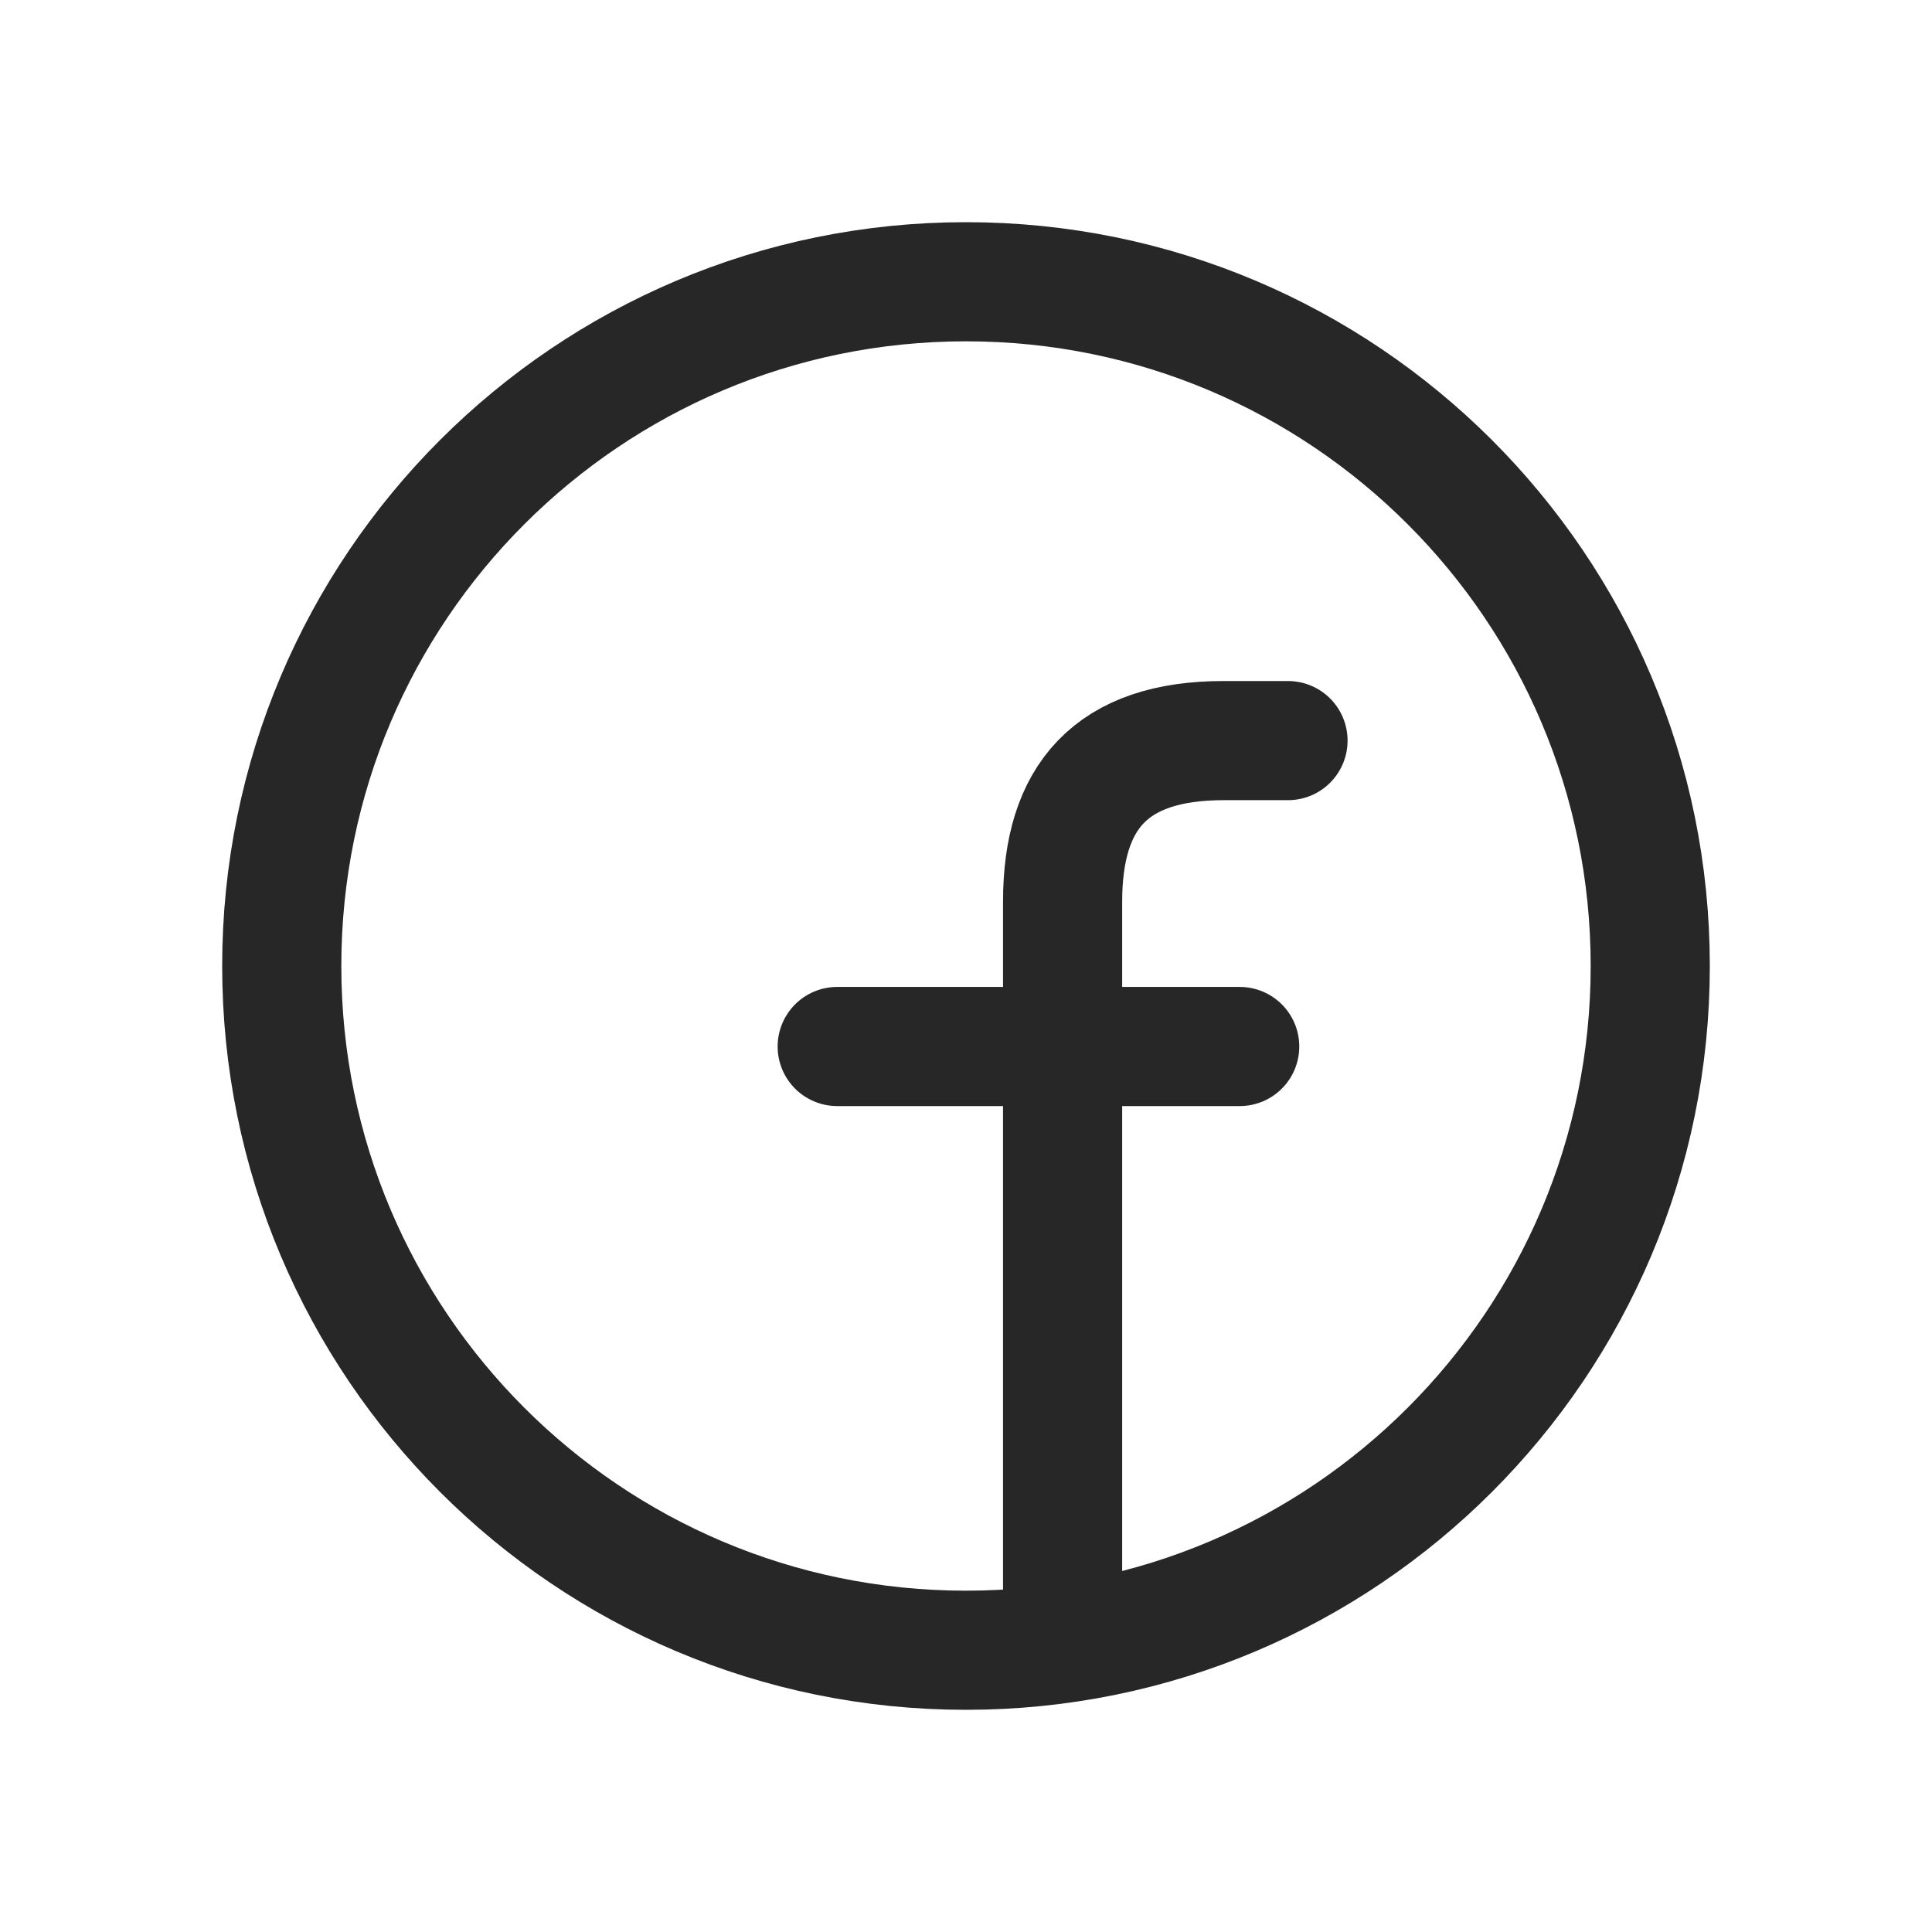
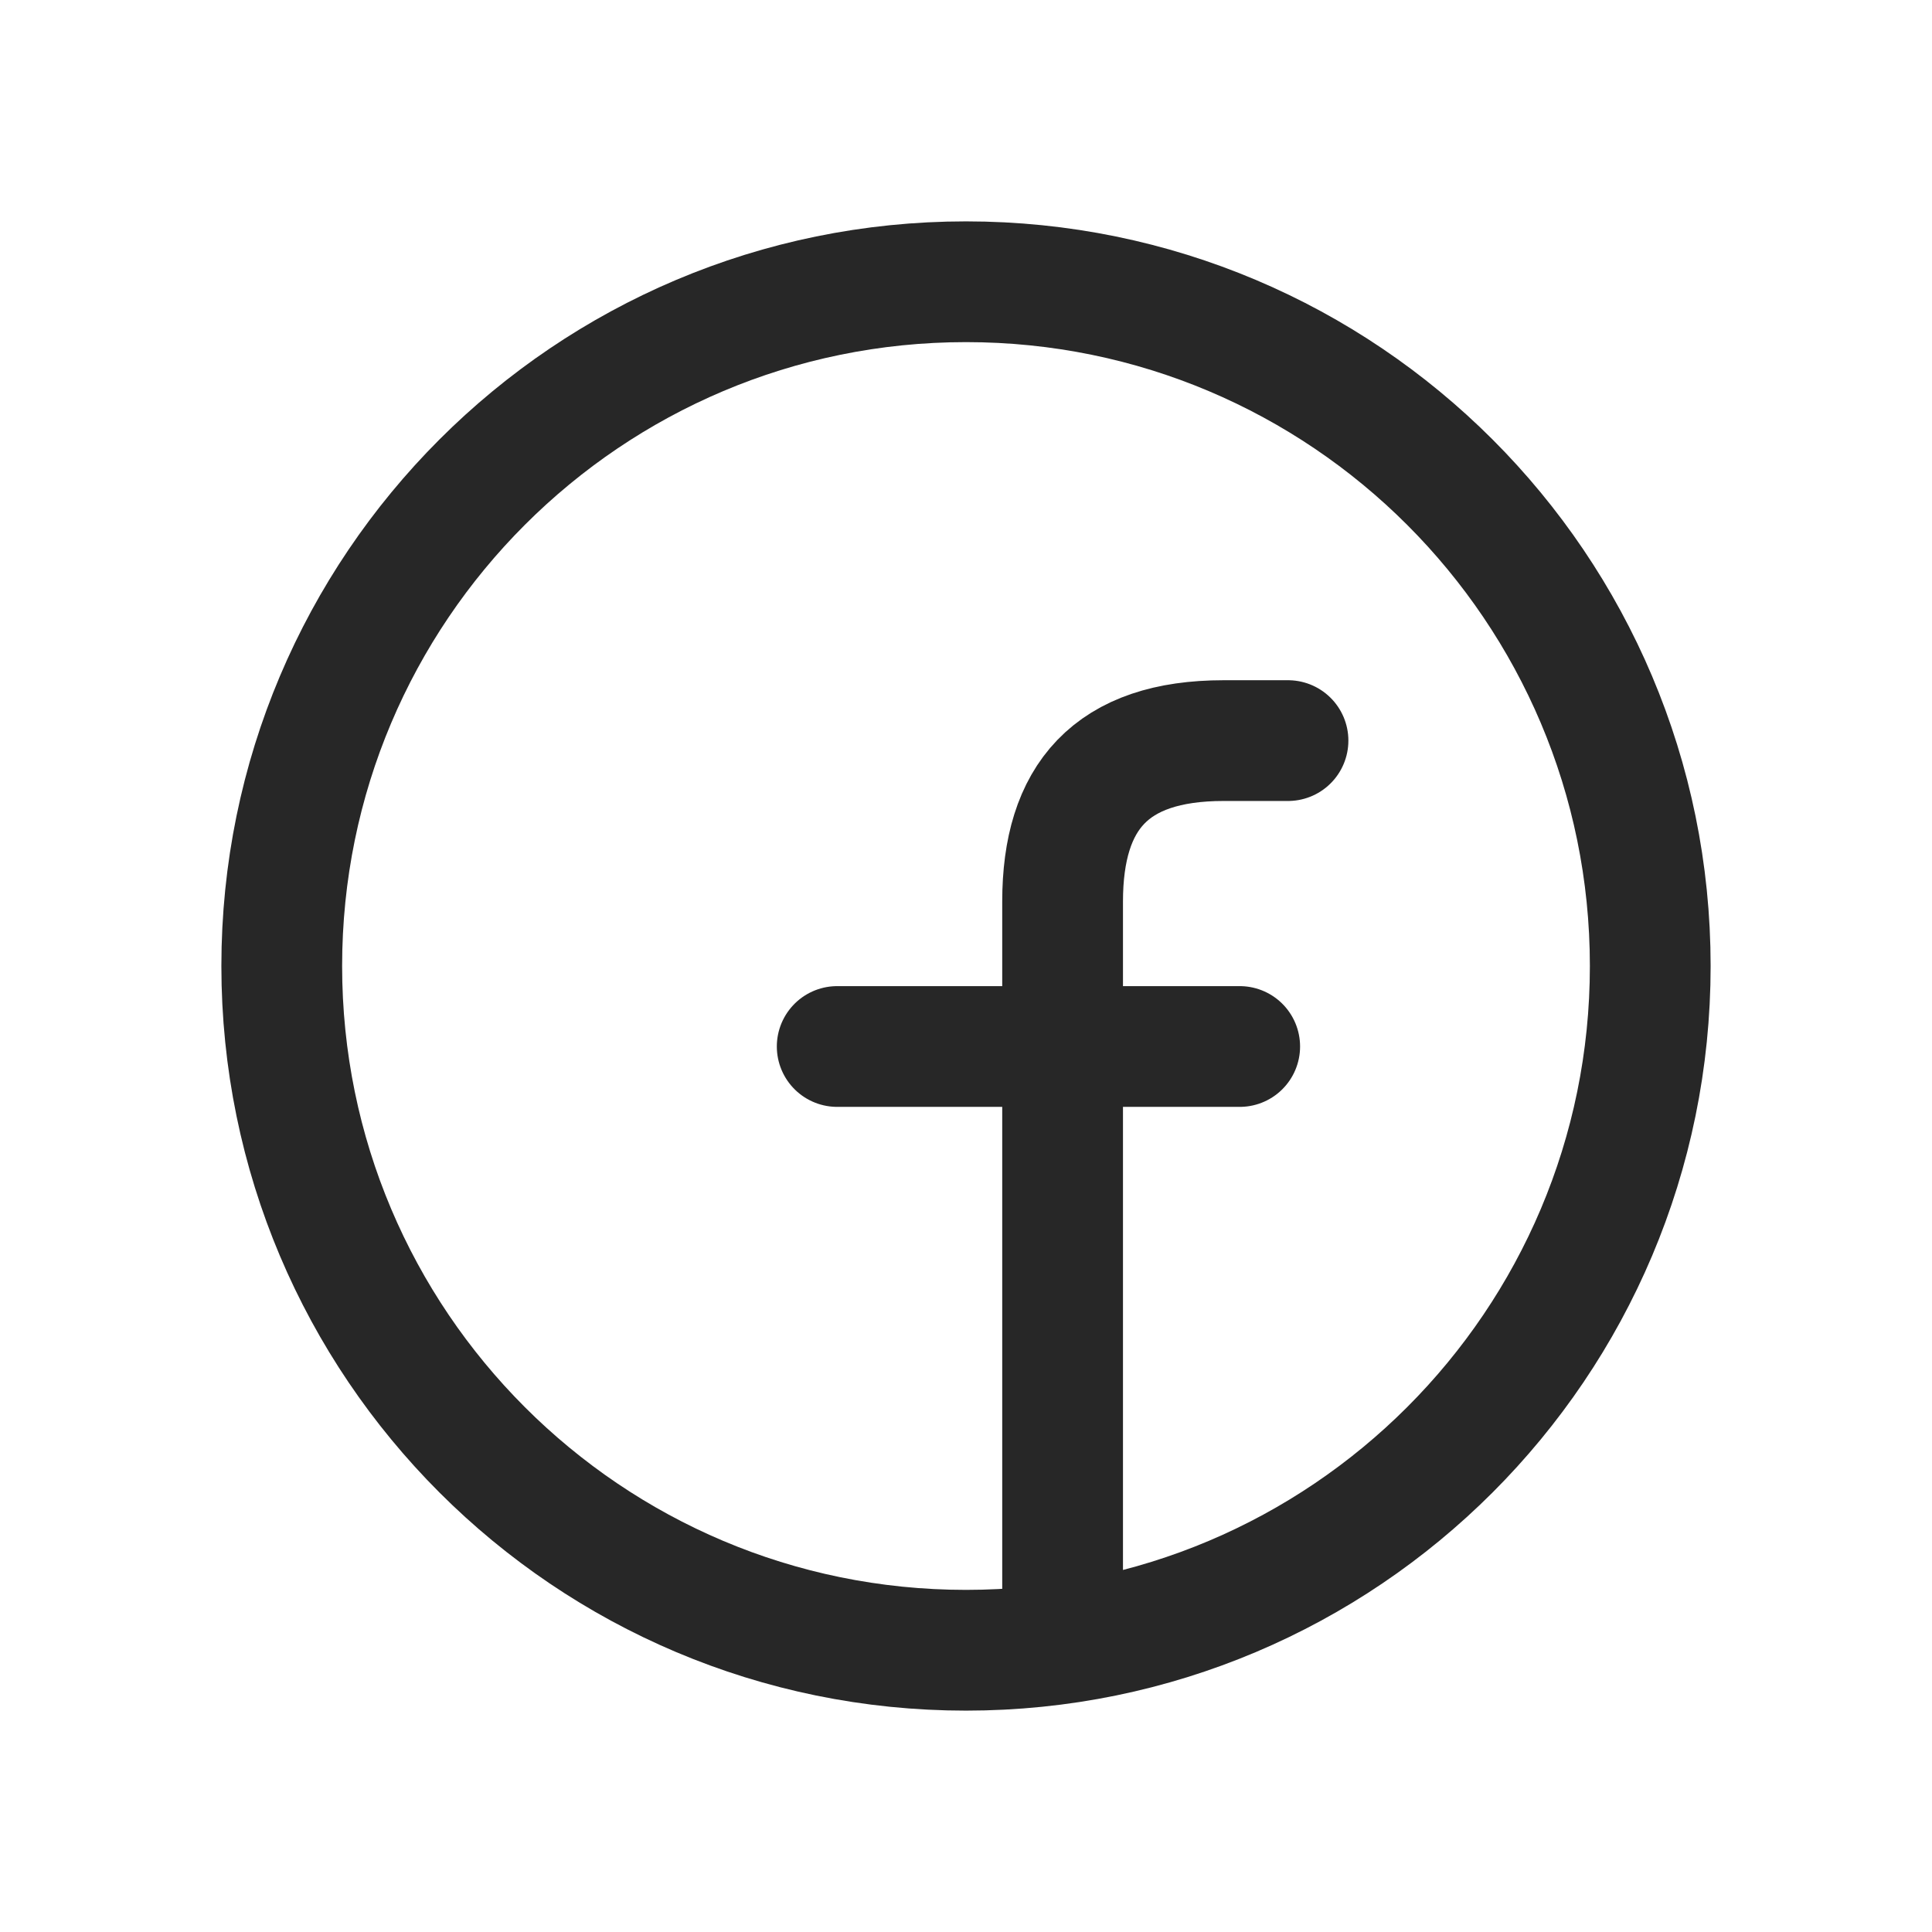
<svg xmlns="http://www.w3.org/2000/svg" width="24" height="24" viewBox="0 0 24 24" fill="none">
-   <circle cx="12" cy="12" r="8.5" stroke="#272727" stroke-width="1.48" stroke-linecap="round" stroke-linejoin="round" />
-   <path d="M13.2 20.4V11.2c0-1.3.6-2 2-2H16M10.4 13h5" stroke="#272727" stroke-width="1.48" stroke-linecap="round" stroke-linejoin="round" />
+   <circle cx="12" cy="12" r="8.5" stroke="#272727" stroke-width="1.5" stroke-linecap="round" stroke-linejoin="round" />
+   <path d="M13.2 20.4V11.2c0-1.3.6-2 2-2H16M10.4 13h5" stroke="#272727" stroke-width="1.5" stroke-linecap="round" stroke-linejoin="round" />
</svg>
